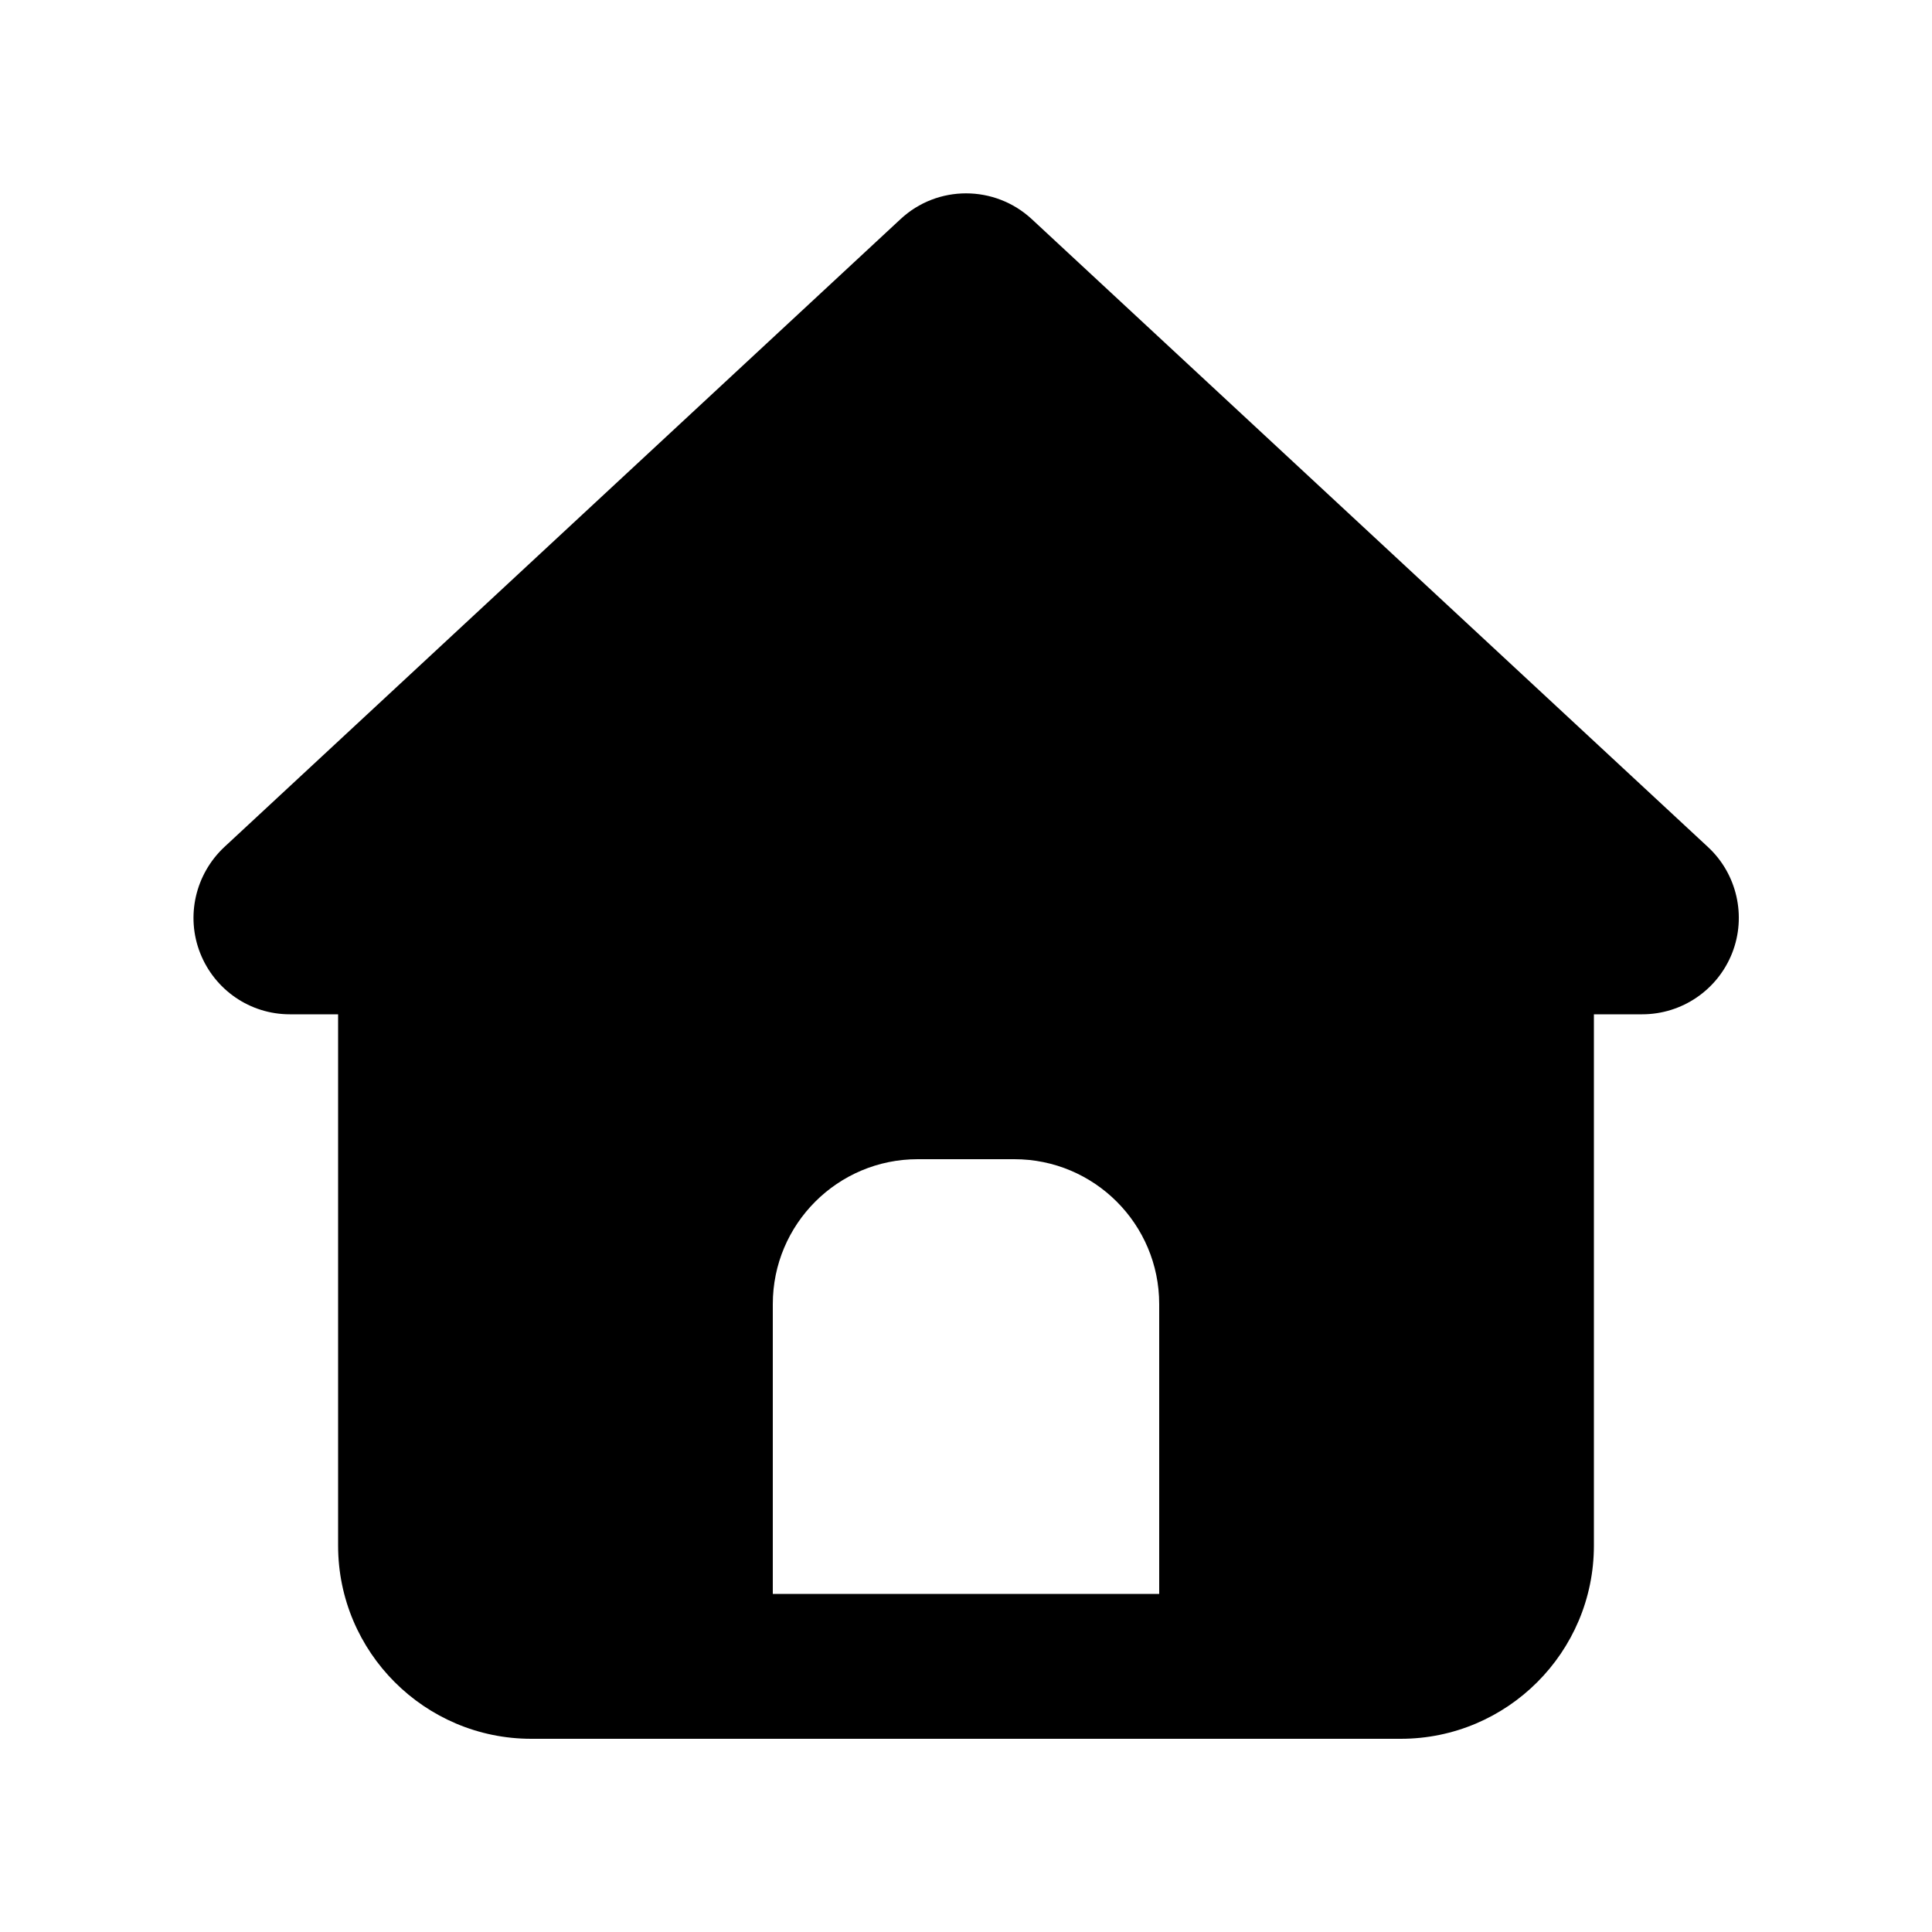
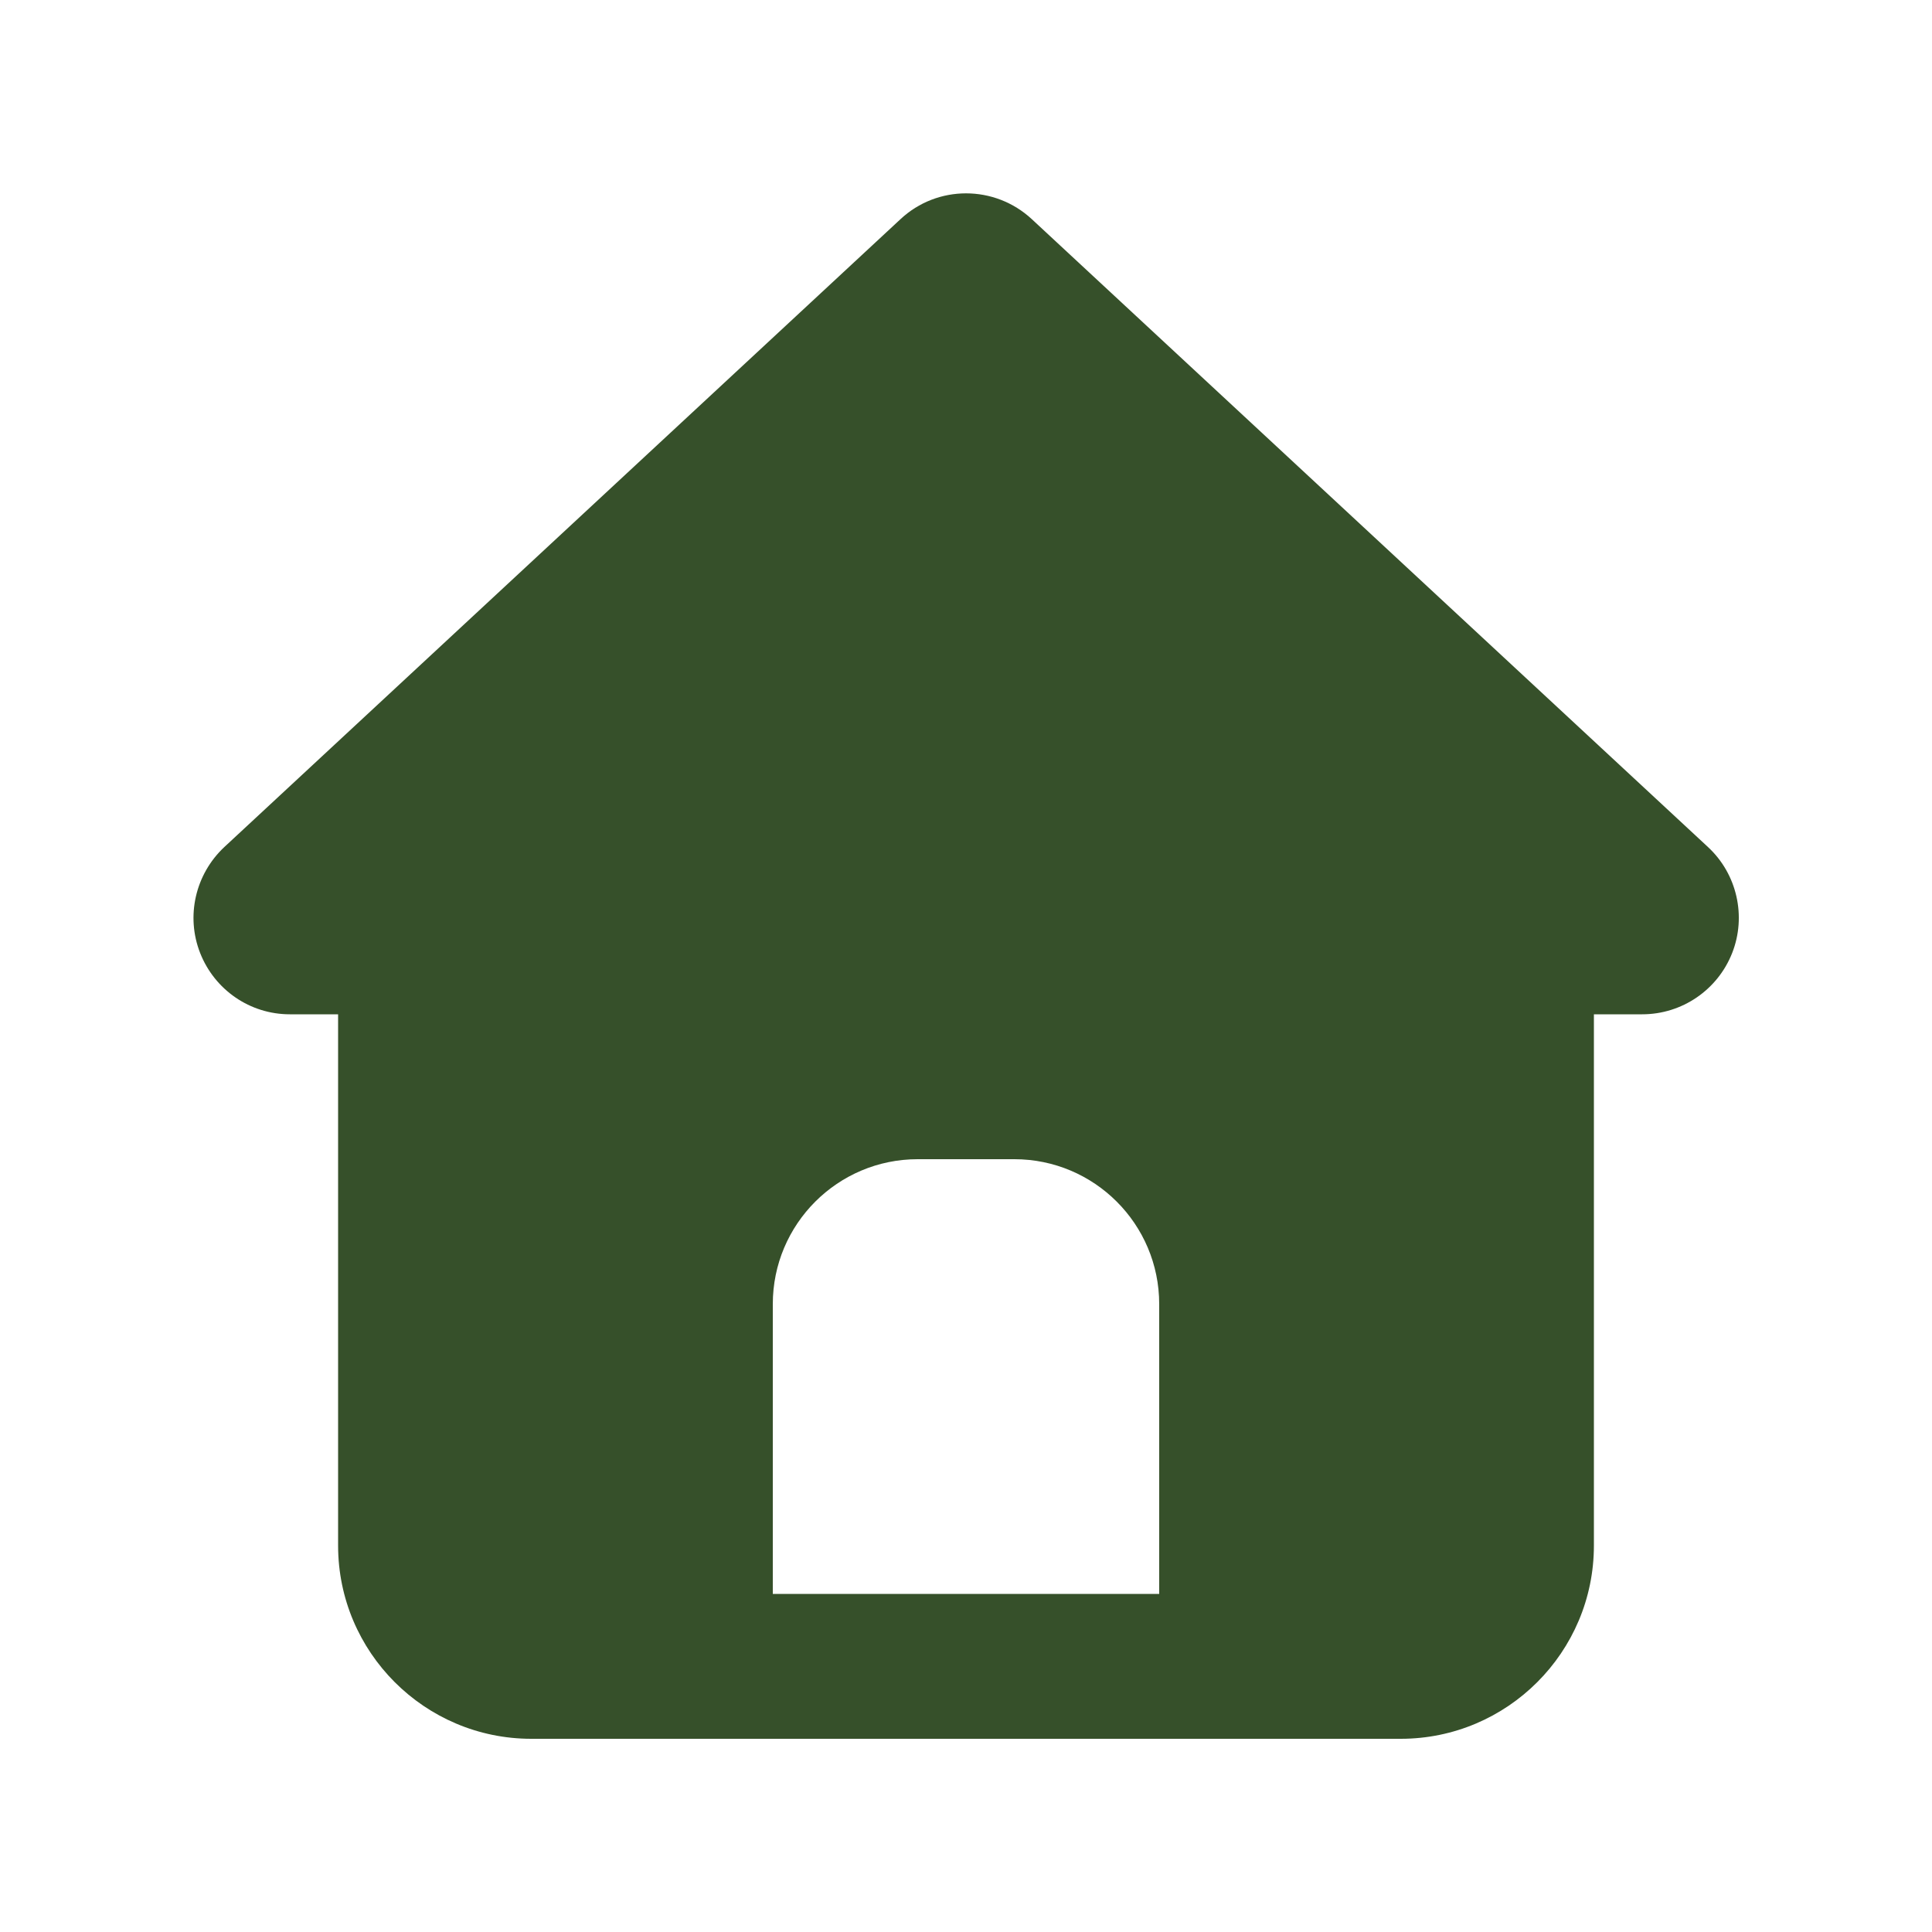
<svg xmlns="http://www.w3.org/2000/svg" viewBox="0 0 640 640">
-   <path d="M341.8 72.6C329.5 61.2 310.5 61.2 298.3 72.6L74.3 280.6C64.7 289.6 61.5 303.5 66.3 315.7C71.1 327.9 82.8 336 96 336L112 336L112 512C112 547.3 140.7 576 176 576L464 576C499.3 576 528 547.3 528 512L528 336L544 336C557.2 336 569 327.9 573.8 315.7C578.6 303.5 575.4 289.5 565.8 280.6L341.8 72.6zM304 384L336 384C362.5 384 384 405.5 384 432L384 528L256 528L256 432C256 405.5 277.5 384 304 384z" />
+   <path fill="#36502a" d="M341.8 72.6C329.5 61.2 310.5 61.2 298.3 72.6L74.3 280.6C64.7 289.6 61.5 303.5 66.3 315.7C71.1 327.9 82.8 336 96 336L112 336L112 512C112 547.3 140.7 576 176 576L464 576C499.3 576 528 547.3 528 512L528 336L544 336C557.2 336 569 327.9 573.8 315.7C578.6 303.5 575.4 289.5 565.8 280.6L341.8 72.6zM304 384L336 384C362.5 384 384 405.5 384 432L384 528L256 528L256 432C256 405.5 277.5 384 304 384z" />
</svg>
